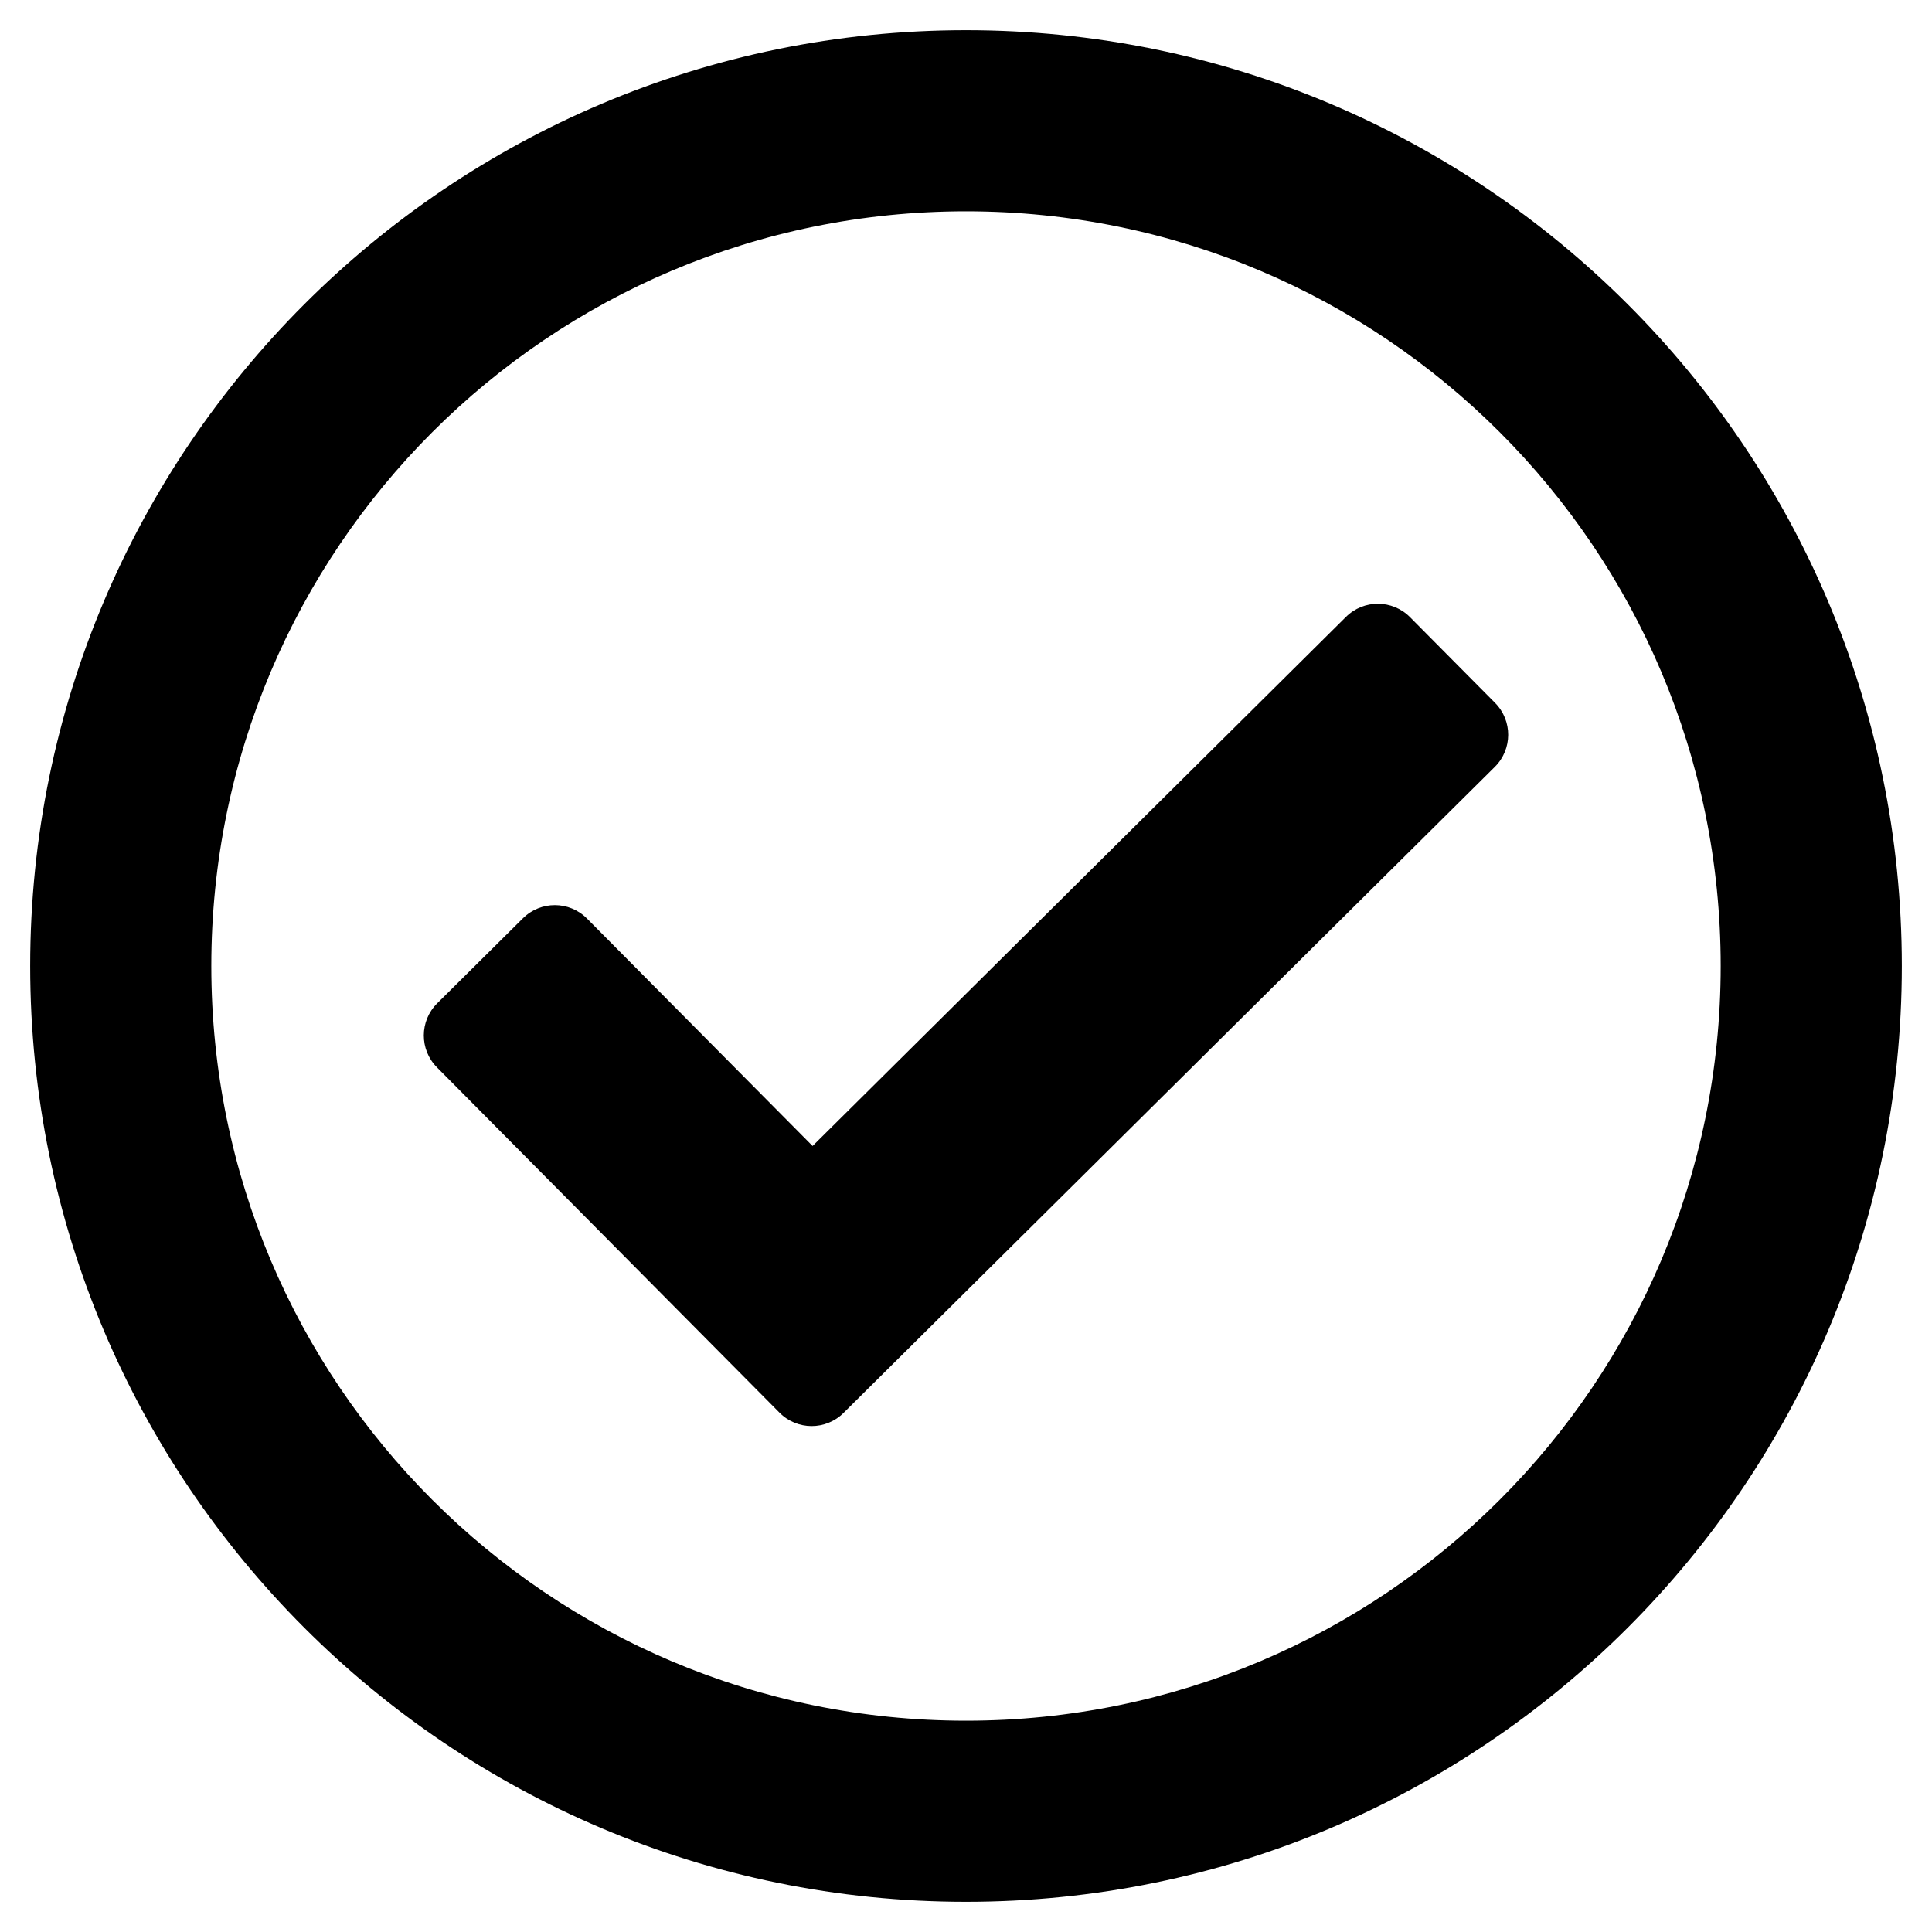
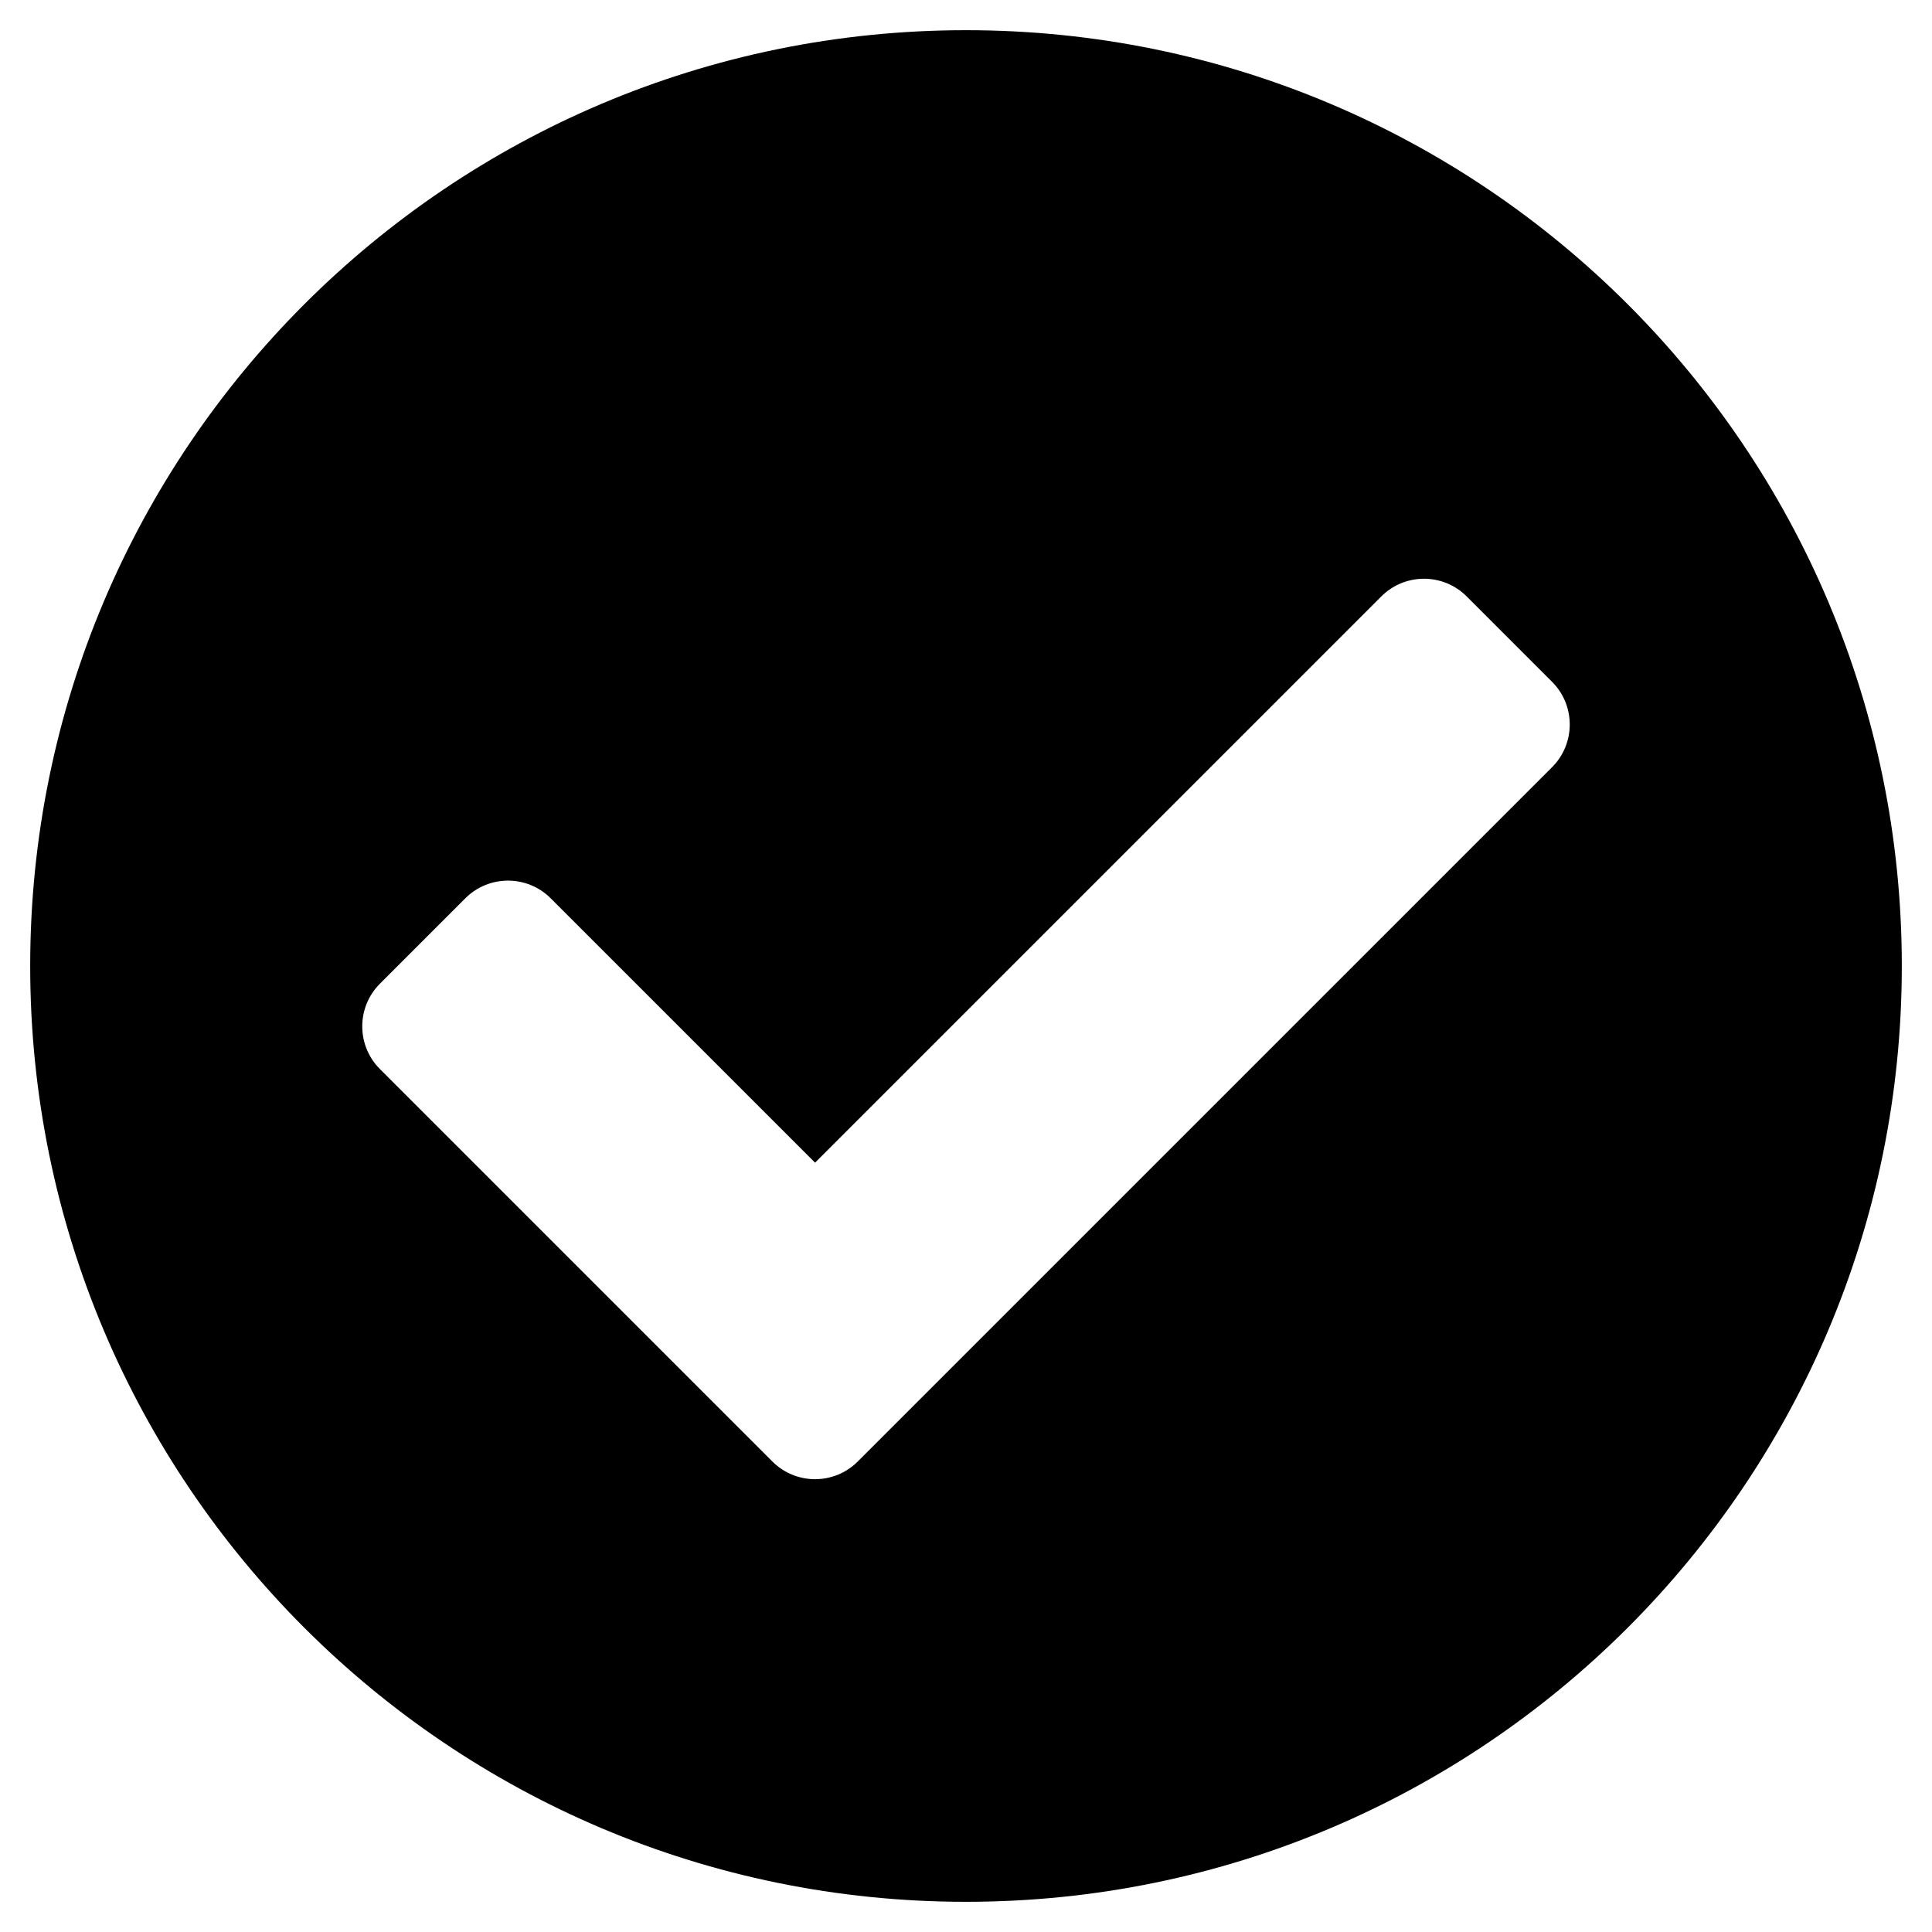
<svg xmlns="http://www.w3.org/2000/svg" viewBox="0 0 512 512">
-   <path d="M256 8C119.033 8 8 119.033 8 256s111.033 248 248 248 248-111.033 248-248S392.967 8 256 8zm0 48c110.532 0 200 89.451 200 200 0 110.532-89.451 200-200 200-110.532 0-200-89.451-200-200 0-110.532 89.451-200 200-200m140.204 130.267l-22.536-22.718c-4.667-4.705-12.265-4.736-16.97-.068L215.346 303.697l-59.792-60.277c-4.667-4.705-12.265-4.736-16.97-.069l-22.719 22.536c-4.705 4.667-4.736 12.265-.068 16.971l90.781 91.516c4.667 4.705 12.265 4.736 16.97.068l172.589-171.204c4.704-4.668 4.734-12.266.067-16.971z" />
+   <path d="M504 256c0 136.967-111.033 248-248 248S8 392.967 8 256 119.033 8 256 8s248 111.033 248 248zM227.314 387.314l184-184c6.248-6.248 6.248-16.379 0-22.627l-22.627-22.627c-6.248-6.249-16.379-6.249-22.628 0L216 308.118l-70.059-70.059c-6.248-6.248-16.379-6.248-22.628 0l-22.627 22.627c-6.248 6.248-6.248 16.379 0 22.627l104 104c6.249 6.249 16.379 6.249 22.628.001z" />
</svg>
